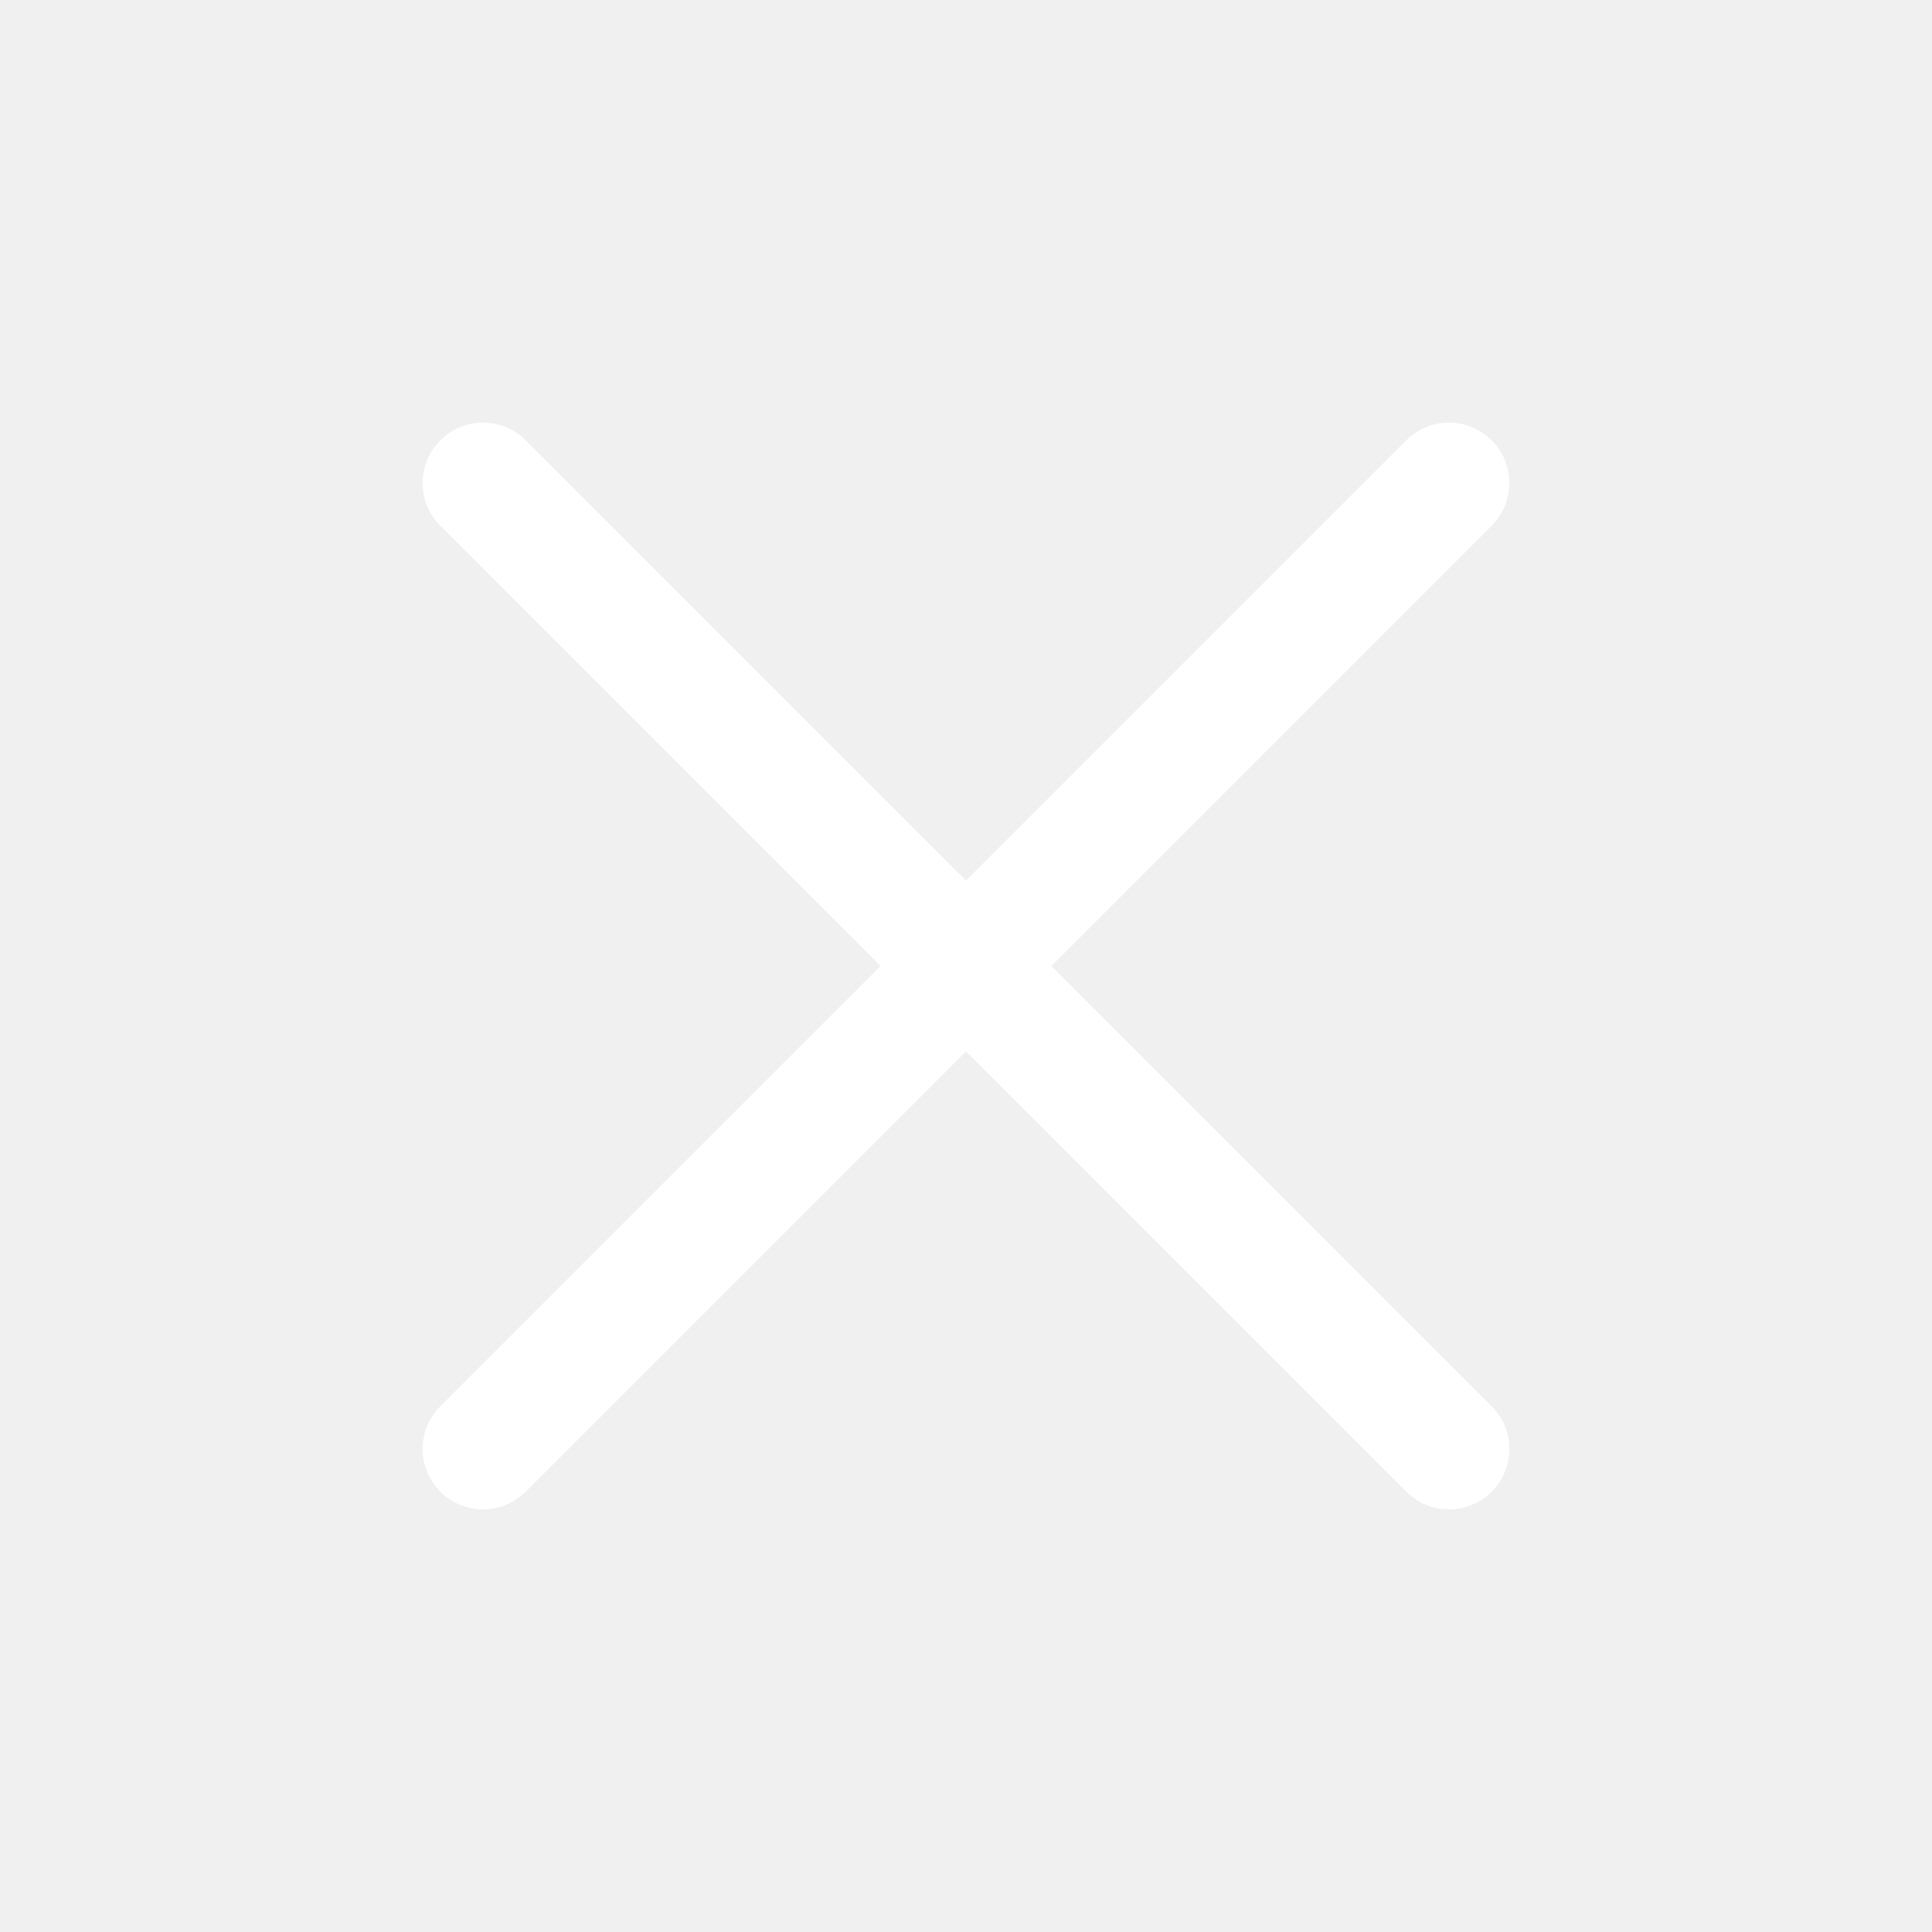
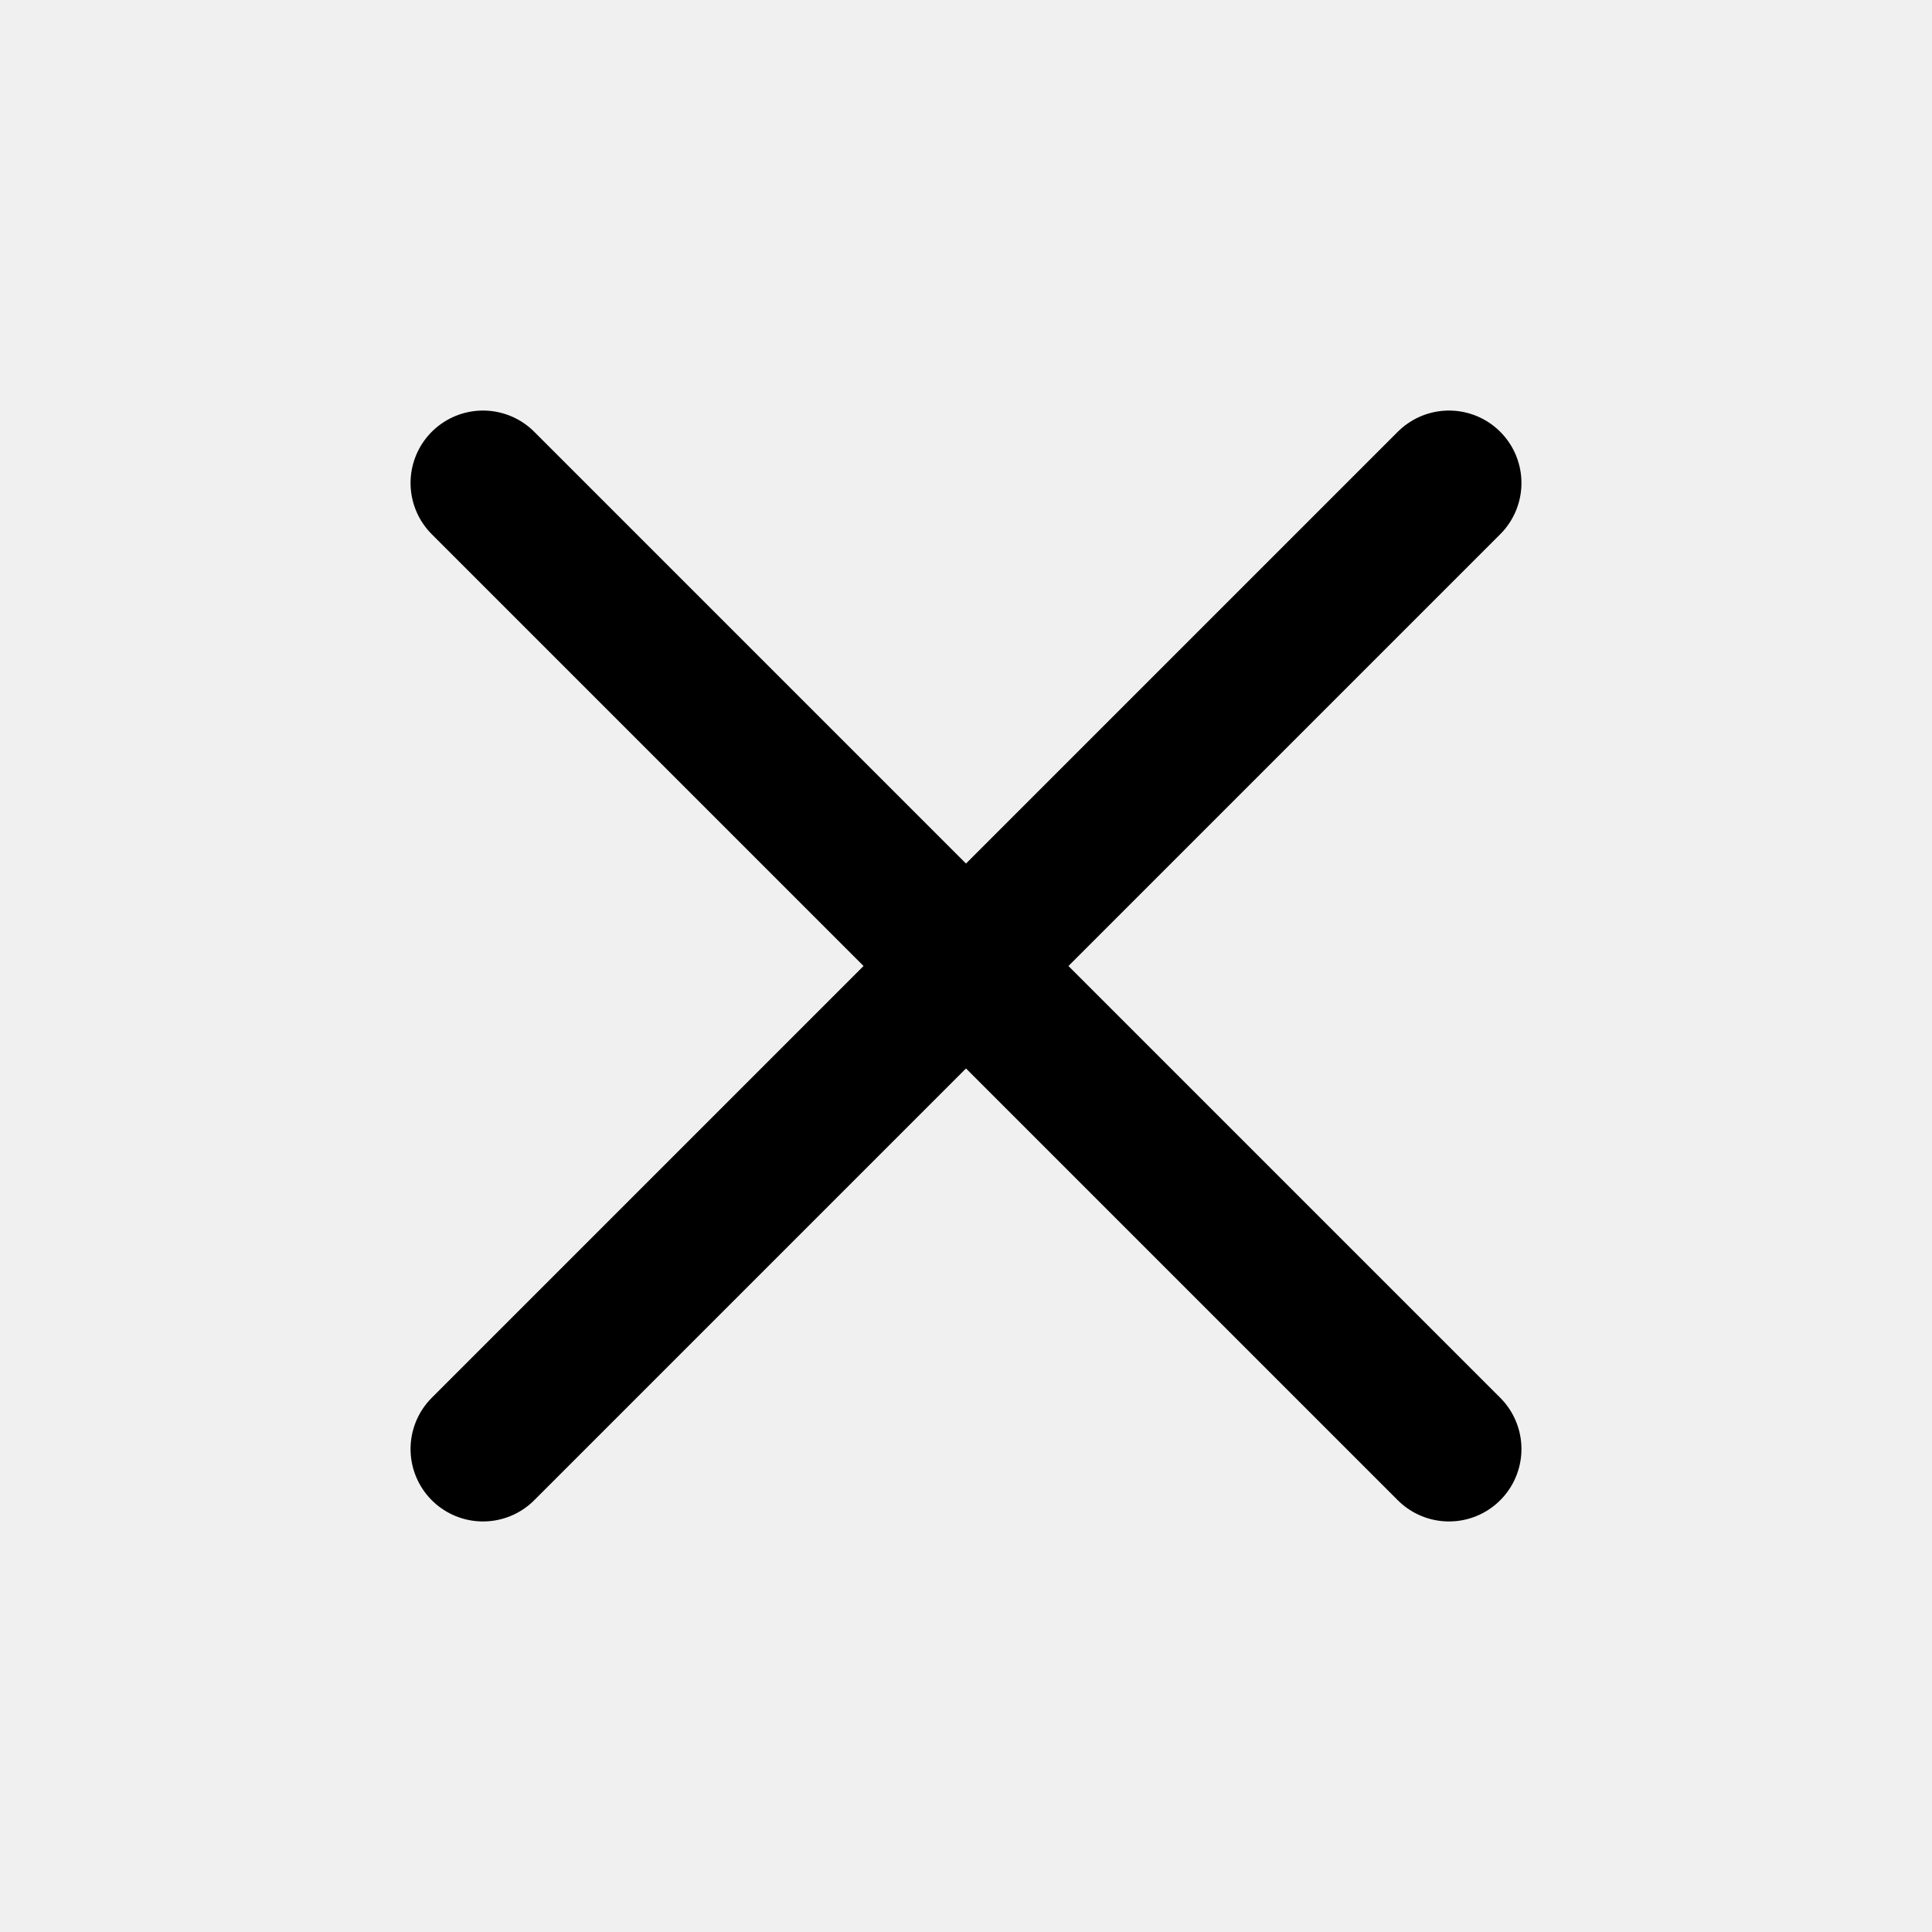
- <svg xmlns="http://www.w3.org/2000/svg" fill="none" viewBox="0 0 24 24" stroke-width="1.5" stroke="#fff" class="size-6">
+ <svg xmlns="http://www.w3.org/2000/svg" fill="none" viewBox="0 0 24 24" stroke-width="1.8" stroke="#000" class="size-6">
  <path stroke-linecap="round" stroke-linejoin="round" d="M6 18 18 6M6 6l12 12" />
</svg>
